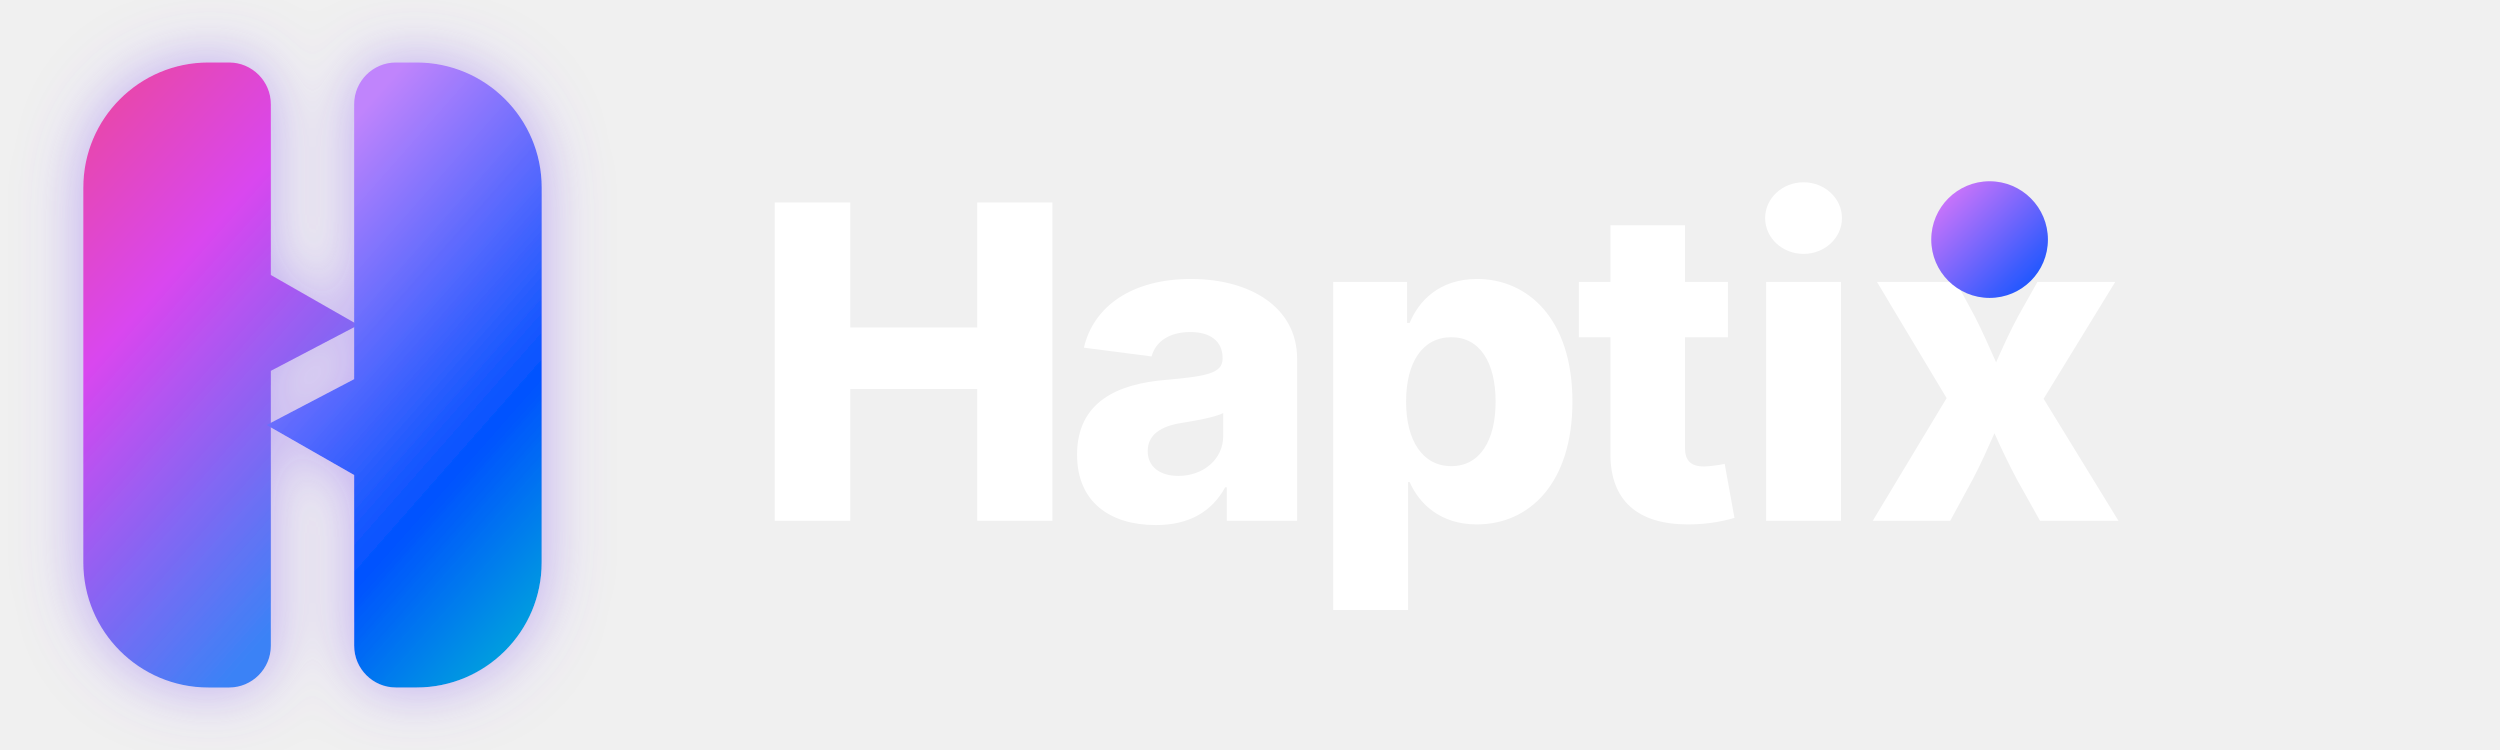
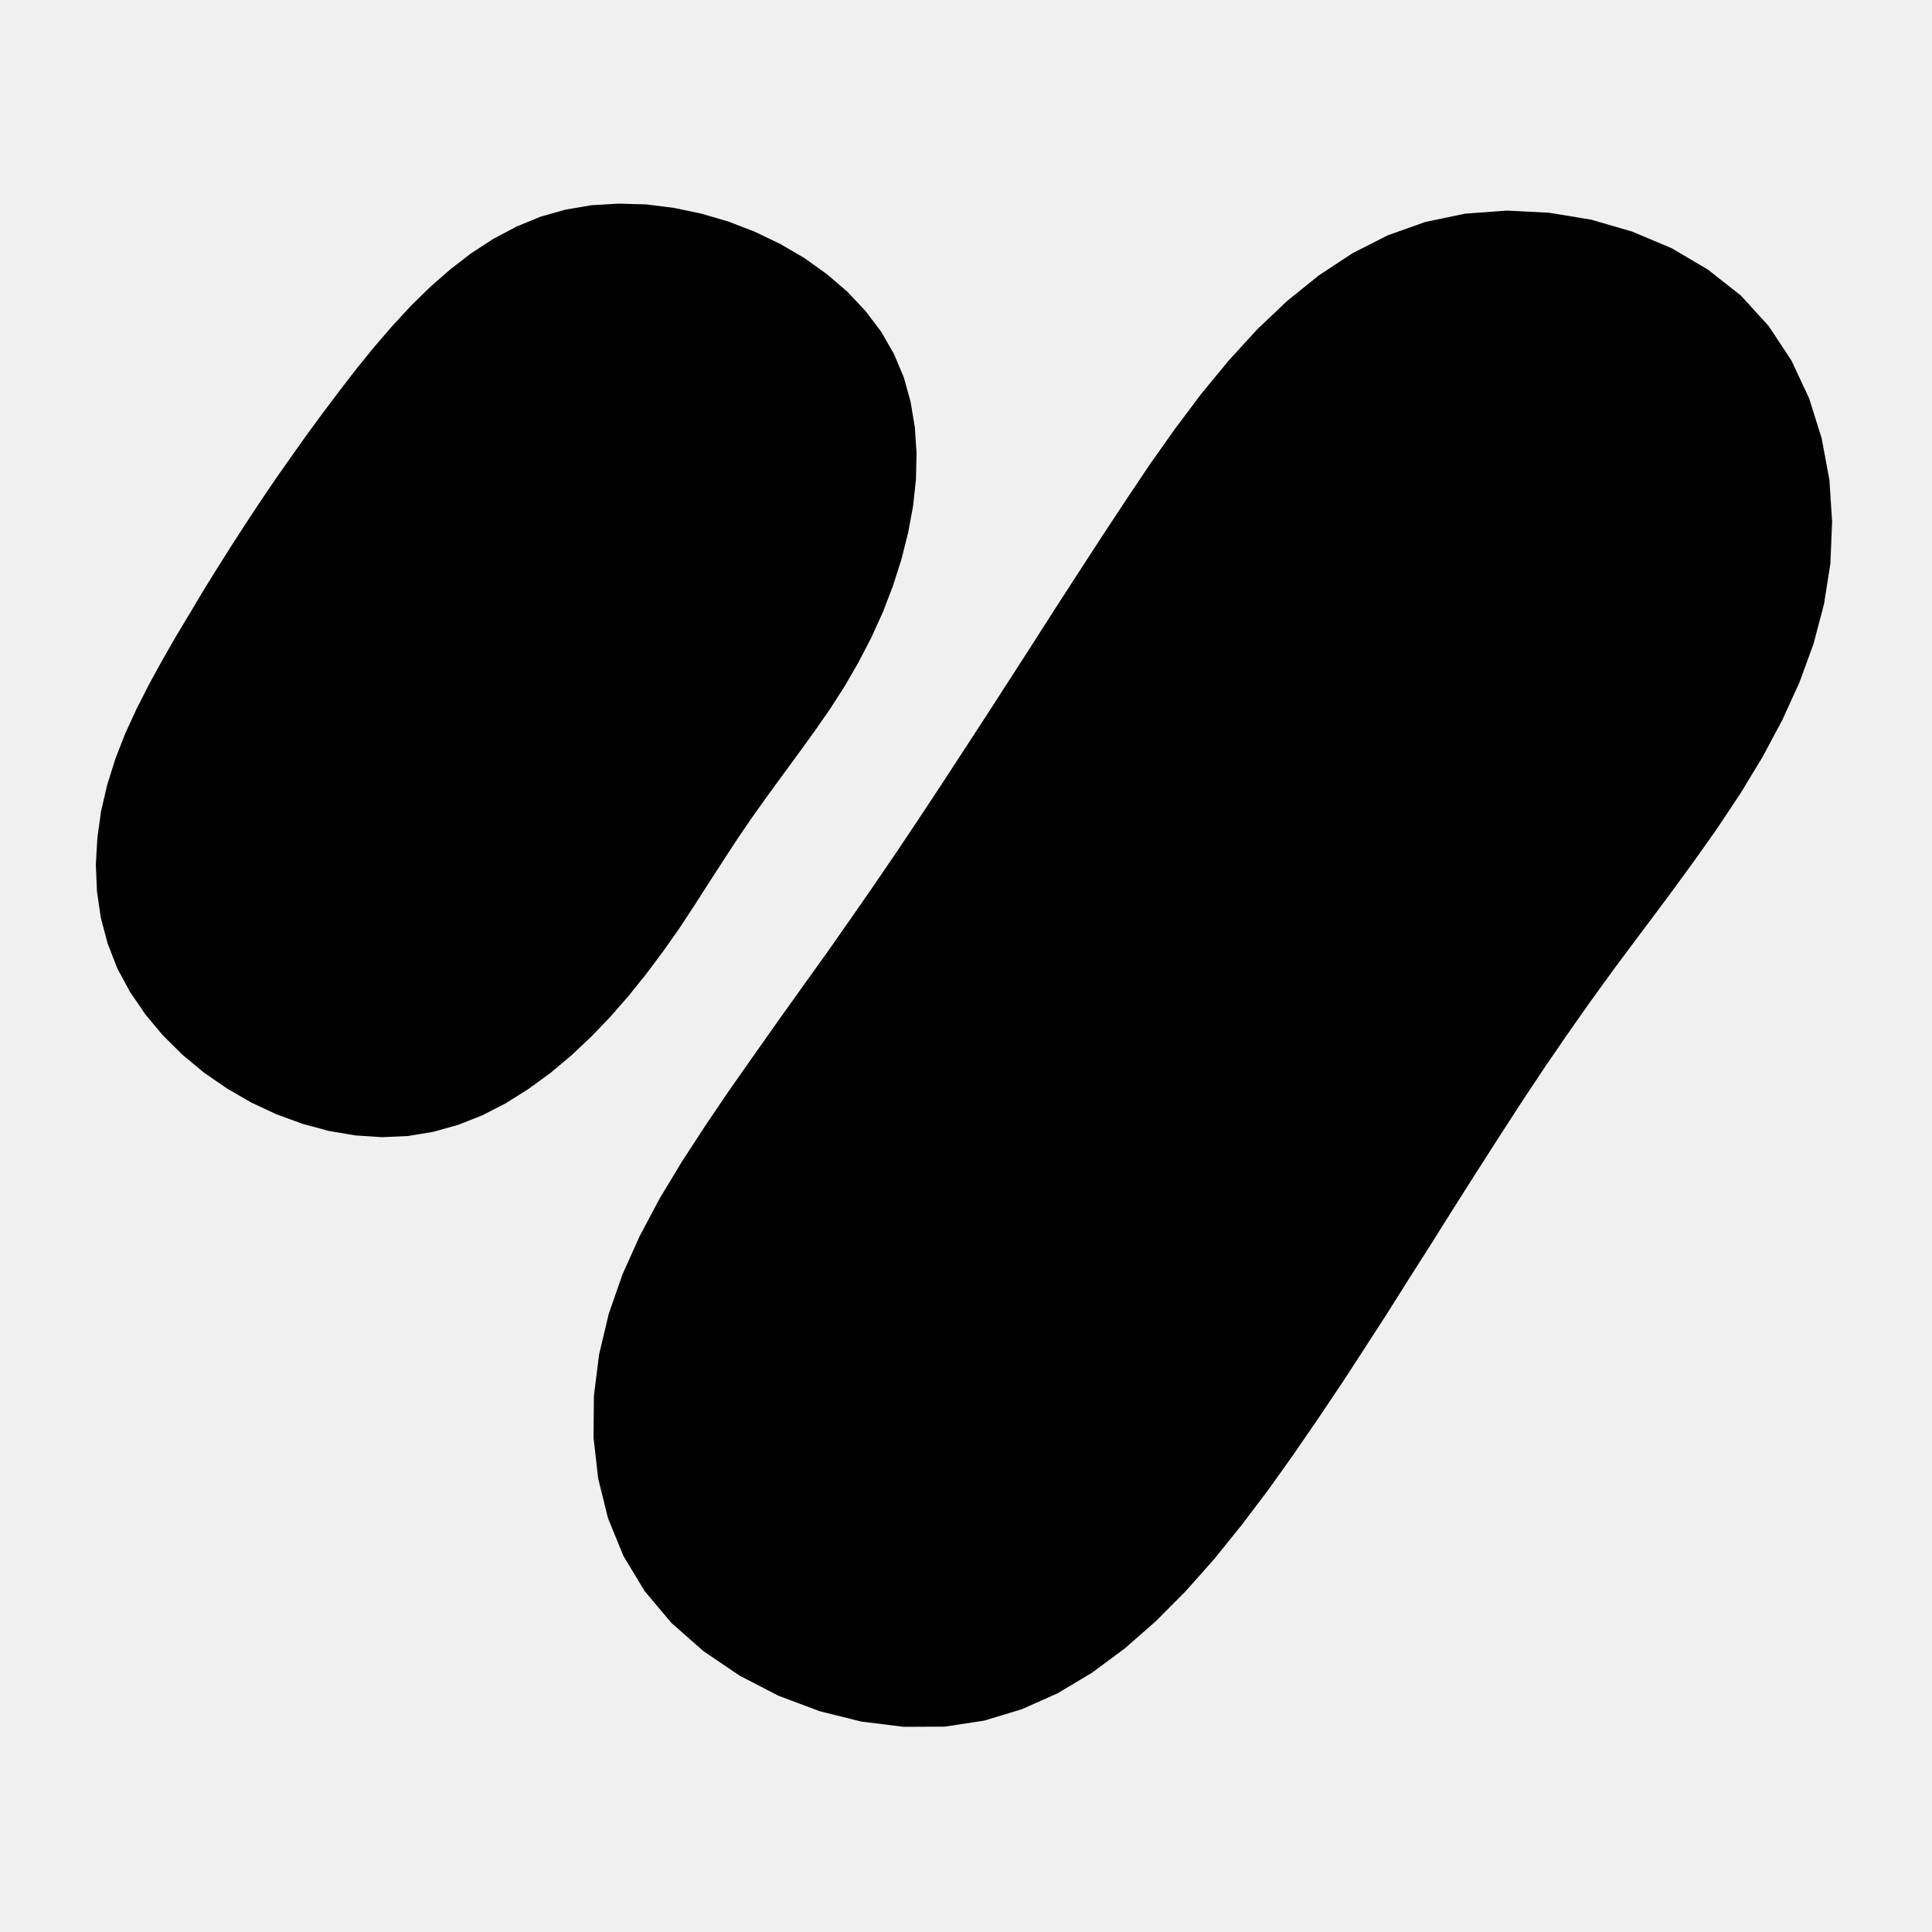
- <svg xmlns="http://www.w3.org/2000/svg" width="120" height="36" viewBox="0 0 120 36" fill="none">
-   <defs>
-     <linearGradient id="haptixGradLeft" x1="0%" y1="0%" x2="50%" y2="100%">
-       <stop offset="0%" stop-color="#EC4899" />
-       <stop offset="40%" stop-color="#D946EF" />
-       <stop offset="100%" stop-color="#3B82F6" />
-     </linearGradient>
-     <linearGradient id="haptixGradRight" x1="50%" y1="0%" x2="100%" y2="100%">
-       <stop offset="0%" stop-color="#C084FC" />
-       <stop offset="60%" stop-color="#0052FF" />
-       <stop offset="100%" stop-color="#06B6D4" />
-     </linearGradient>
-     <linearGradient id="haptixDotGrad" x1="0%" y1="0%" x2="100%" y2="100%">
-       <stop offset="0%" stop-color="#E879F9" />
-       <stop offset="100%" stop-color="#0052FF" />
-     </linearGradient>
-     <filter id="haptixGlow" x="-20%" y="-20%" width="140%" height="140%">
-       <feDropShadow dx="0" dy="0" stdDeviation="1.5" flood-color="#8B5CF6" flood-opacity="0.5" />
-     </filter>
-   </defs>
-   <g filter="url(#haptixGlow)">
-     <path d="M4 9C4 5.69 6.69 3 10 3H11C12.1 3 13 3.9 13 5V13.2L17.2 15.6L13 17.8V31C13 32.1 12.1 33 11 33H10C6.69 33 4 30.31 4 27V9Z" fill="url(#haptixGradLeft)" />
-     <path d="M26 27C26 30.31 23.31 33 20 33H19C17.9 33 17 32.1 17 31V22.8L12.8 20.4L17 18.2V5C17 3.9 17.9 3 19 3H20C23.31 3 26 5.69 26 9V27Z" fill="url(#haptixGradRight)" />
-   </g>
-   <text x="36" y="25" font-family="'Outfit', 'Plus Jakarta Sans', -apple-system, sans-serif" font-size="21" font-weight="800" letter-spacing="-0.03em" fill="#FFFFFF">
-     Hapt<tspan fill="#FFFFFF">i</tspan>x
-   </text>
-   <circle cx="95.5" cy="11.5" r="2.8" fill="url(#haptixDotGrad)" />
+ <svg xmlns="http://www.w3.org/2000/svg" viewBox="0 0 100 100" fill="none">
+   <path d="M 21.12 58.80 L 19.77 58.86 L 18.40 58.77 L 17.03 58.54 L 15.66 58.17 L 14.32 57.68 L 13.01 57.07 L 11.75 56.34 L 10.56 55.52 L 9.45 54.60 L 8.43 53.59 L 7.52 52.50 L 6.73 51.34 L 6.07 50.12 L 5.57 48.83 L 5.22 47.51 L 5.02 46.15 L 4.96 44.76 L 5.04 43.37 L 5.23 41.99 L 5.55 40.62 L 5.97 39.28 L 6.48 37.97 L 7.07 36.69 L 7.71 35.43 L 8.39 34.19 L 9.09 32.97 L 9.81 31.77 L 10.52 30.58 L 11.25 29.40 L 11.99 28.23 L 12.74 27.07 L 13.50 25.92 L 14.28 24.77 L 15.08 23.63 L 15.89 22.49 L 16.72 21.36 L 17.58 20.22 L 18.45 19.09 L 19.36 17.97 L 20.29 16.89 L 21.26 15.84 L 22.27 14.85 L 23.31 13.94 L 24.40 13.10 L 25.54 12.36 L 26.73 11.73 L 27.97 11.22 L 29.27 10.85 L 30.63 10.62 L 32.03 10.54 L 33.45 10.58 L 34.88 10.76 L 36.31 11.06 L 37.71 11.47 L 39.08 12.00 L 40.39 12.63 L 41.64 13.36 L 42.80 14.19 L 43.86 15.10 L 44.80 16.10 L 45.61 17.17 L 46.27 18.32 L 46.78 19.53 L 47.13 20.79 L 47.35 22.10 L 47.44 23.45 L 47.41 24.81 L 47.26 26.20 L 47.00 27.59 L 46.65 28.98 L 46.21 30.35 L 45.69 31.70 L 45.09 33.02 L 44.43 34.29 L 43.72 35.52 L 42.96 36.70 L 42.16 37.85 L 41.35 38.97 L 40.53 40.09 L 39.72 41.20 L 38.92 42.32 L 38.15 43.45 L 37.40 44.60 L 36.65 45.76 L 35.90 46.93 L 35.13 48.10 L 34.31 49.26 L 33.45 50.41 L 32.54 51.54 L 31.59 52.63 L 30.59 53.67 L 29.55 54.65 L 28.46 55.56 L 27.33 56.38 L 26.17 57.11 L 24.96 57.73 L 23.72 58.22 L 22.44 58.58 L 21.12 58.80 Z" fill="currentColor" />
+   <path d="M 48.90 89.37 L 46.77 89.38 L 44.59 89.11 L 42.42 88.57 L 40.29 87.77 L 38.28 86.73 L 36.42 85.47 L 34.76 84.01 L 33.37 82.36 L 32.27 80.54 L 31.47 78.58 L 30.96 76.52 L 30.72 74.40 L 30.74 72.25 L 31.01 70.10 L 31.51 68.00 L 32.22 65.96 L 33.11 63.98 L 34.14 62.04 L 35.28 60.15 L 36.49 58.29 L 37.73 56.46 L 39.00 54.65 L 40.27 52.85 L 41.54 51.07 L 42.81 49.30 L 44.05 47.53 L 45.27 45.77 L 46.47 44.01 L 47.65 42.24 L 48.82 40.47 L 49.98 38.69 L 51.14 36.91 L 52.30 35.11 L 53.46 33.31 L 54.63 31.48 L 55.82 29.64 L 57.03 27.78 L 58.26 25.91 L 59.52 24.03 L 60.83 22.18 L 62.18 20.38 L 63.60 18.66 L 65.07 17.05 L 66.63 15.57 L 68.27 14.25 L 70.00 13.11 L 71.83 12.18 L 73.77 11.49 L 75.83 11.06 L 77.98 10.90 L 80.17 11.01 L 82.36 11.37 L 84.49 11.99 L 86.53 12.85 L 88.41 13.96 L 90.11 15.30 L 91.55 16.88 L 92.73 18.67 L 93.64 20.62 L 94.29 22.69 L 94.69 24.84 L 94.83 27.01 L 94.74 29.17 L 94.41 31.27 L 93.87 33.32 L 93.14 35.32 L 92.25 37.27 L 91.23 39.18 L 90.09 41.06 L 88.86 42.91 L 87.57 44.73 L 86.25 46.53 L 84.91 48.32 L 83.58 50.10 L 82.29 51.88 L 81.04 53.66 L 79.83 55.43 L 78.65 57.21 L 77.50 58.99 L 76.36 60.77 L 75.23 62.55 L 74.10 64.35 L 72.96 66.14 L 71.82 67.95 L 70.65 69.76 L 69.46 71.59 L 68.23 73.42 L 66.96 75.27 L 65.65 77.11 L 64.28 78.92 L 62.86 80.68 L 61.38 82.35 L 59.83 83.91 L 58.21 85.33 L 56.52 86.58 L 54.75 87.64 L 52.89 88.47 L 50.94 89.06 L 48.90 89.37 Z" fill="currentColor" />
</svg>
